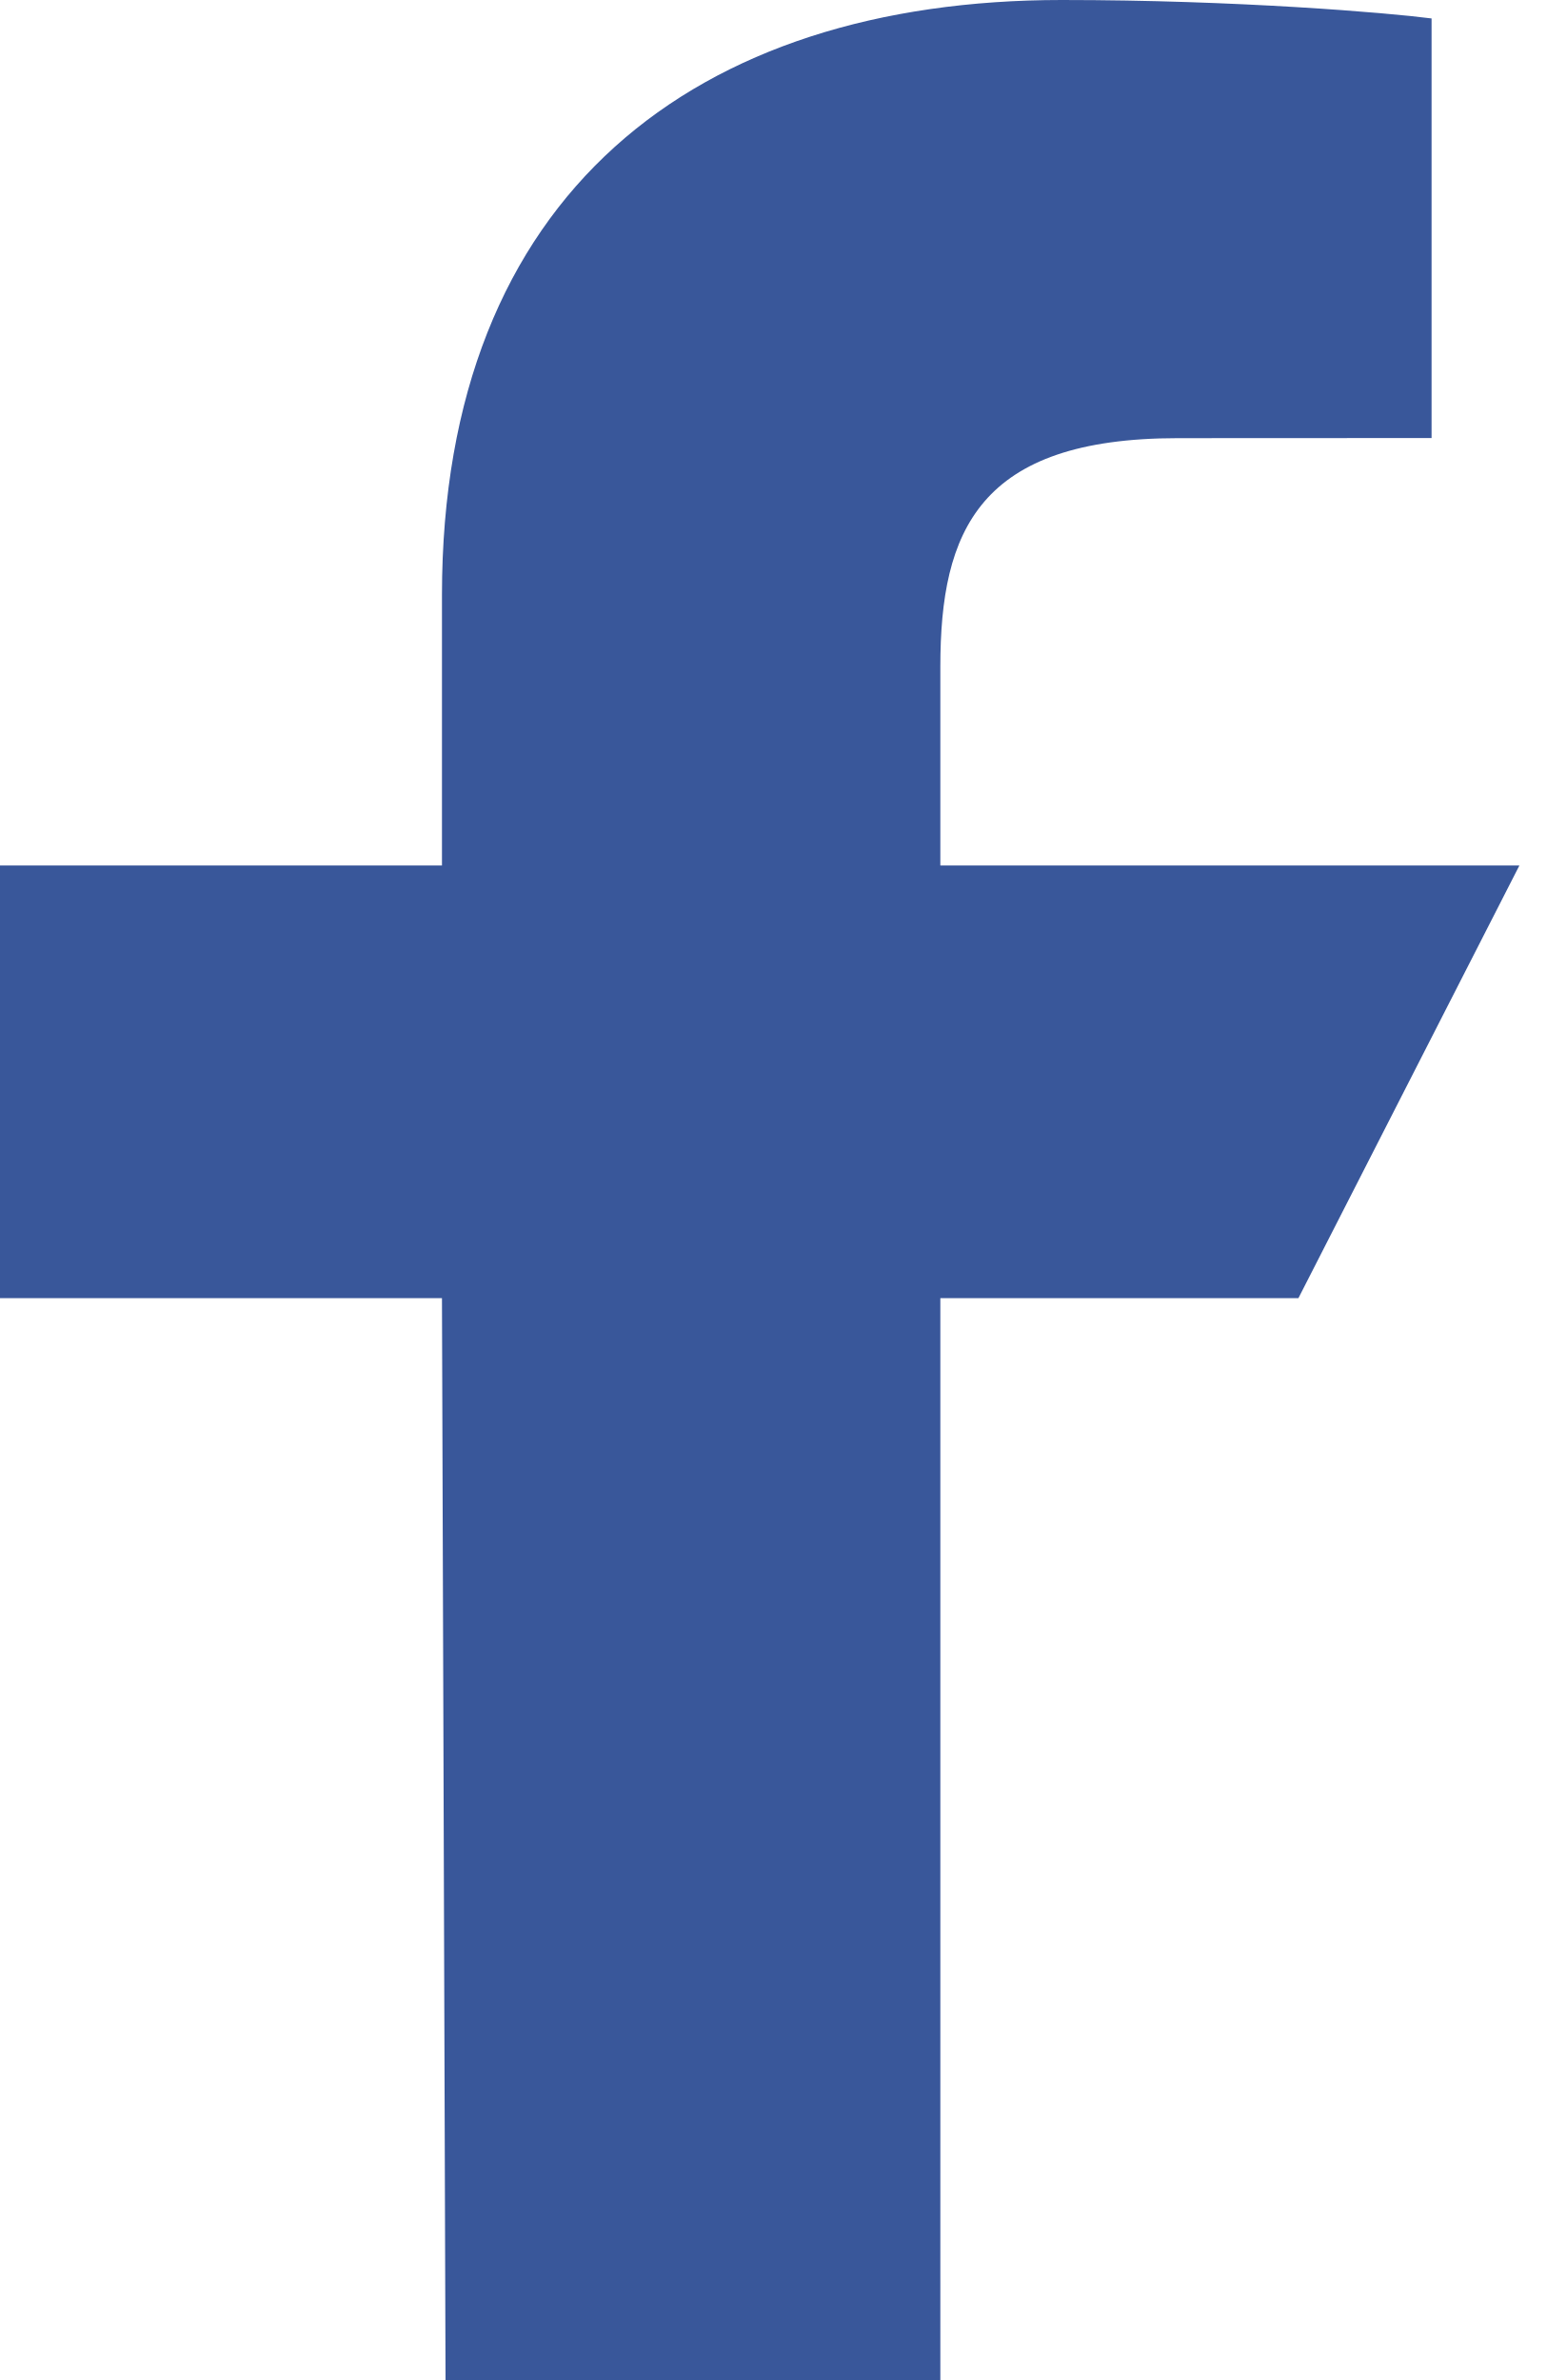
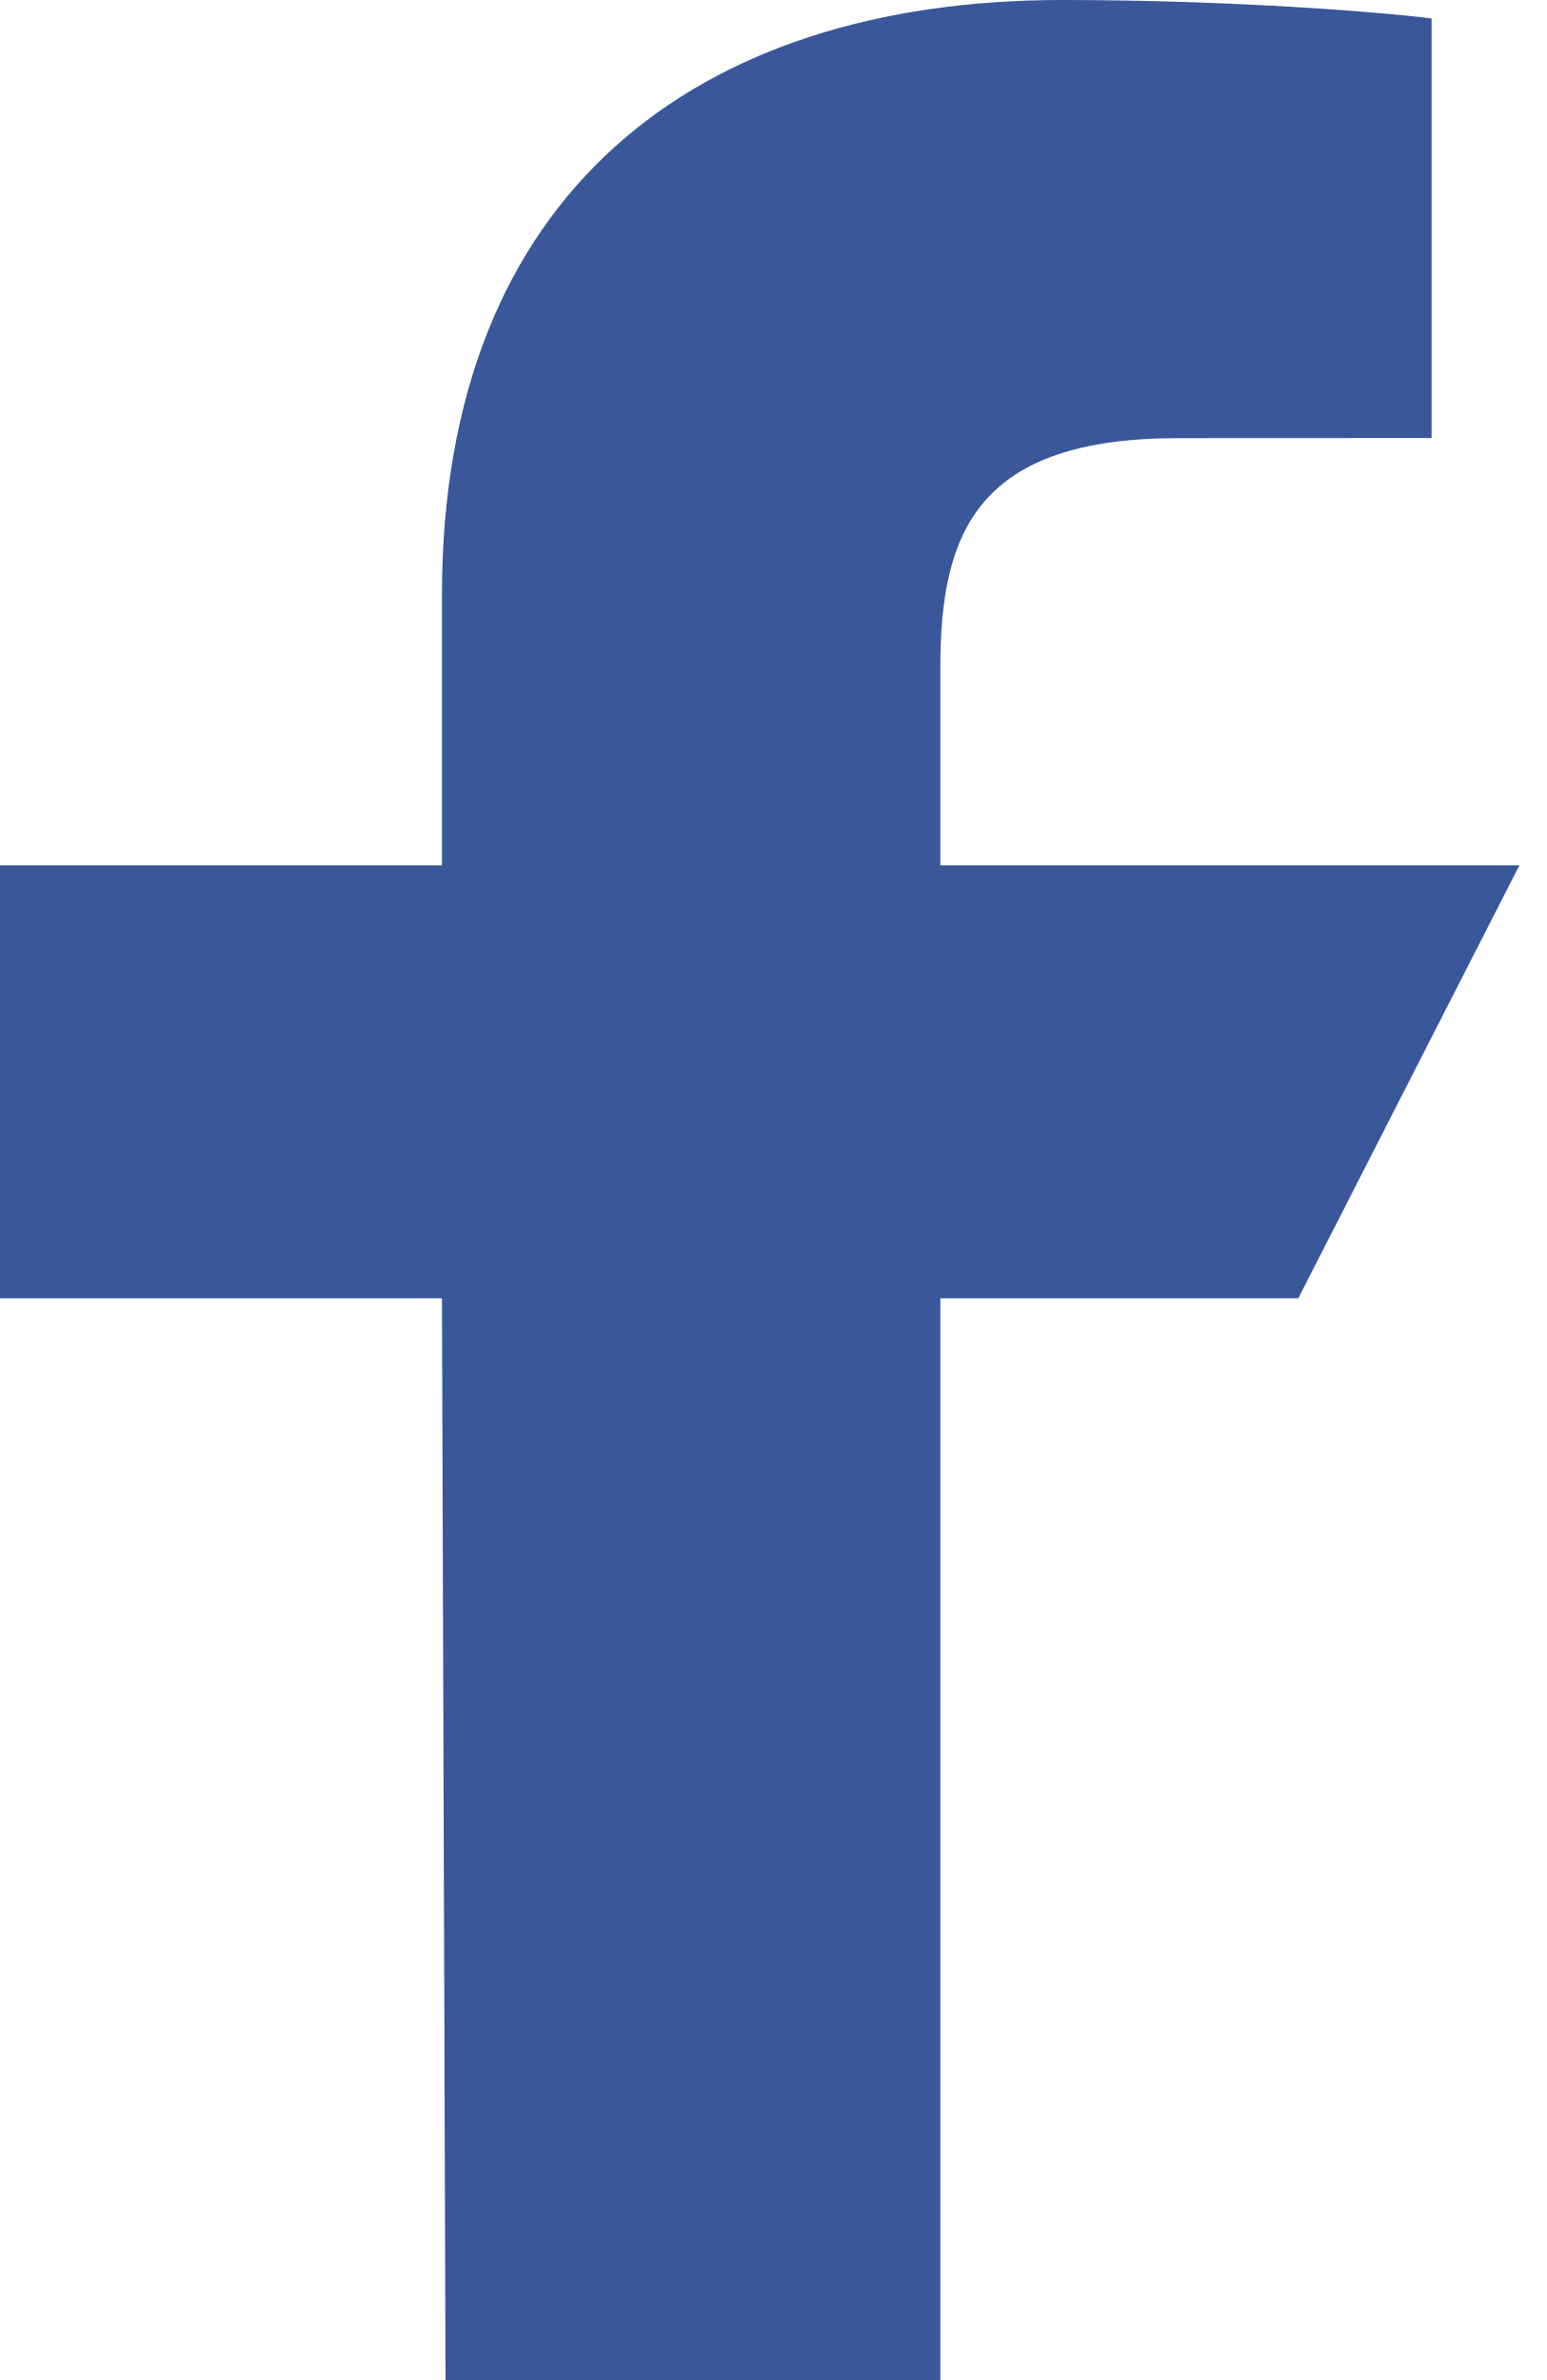
- <svg xmlns="http://www.w3.org/2000/svg" width="13px" height="20px" viewBox="0 0 13 20" version="1.1">
-   <defs />
-   <g id="Symbols" stroke="none" stroke-width="1" fill="none" fill-rule="evenodd">
-     <g id="Footer-1" transform="translate(-1409, -378)" fill="#39579A">
-       <g id="Footer">
-         <g id="Group-14" transform="translate(1409, 377)">
-           <g id="facebook-ico" transform="translate(0, 1)">
-             <path d="M3.744,20 L3.714,10.909 L0,10.909 L0,7.273 L3.714,7.273 L3.714,5 C3.714,1.626 5.848,0 8.923,0 C10.395,0 11.661,0.107 12.03,0.155 L12.03,3.681 L9.898,3.682 C8.226,3.682 7.902,4.46 7.902,5.602 L7.902,7.273 L12.768,7.273 L10.911,10.909 L7.902,10.909 L7.902,20 L3.744,20 L3.744,20 Z" id="White_1_" />
-           </g>
-         </g>
-       </g>
-     </g>
-   </g>
+ <svg xmlns="http://www.w3.org/2000/svg" width="13" height="20" viewBox="0 0 13 20">
+   <path d="M3.744 20l-.03-9.09H0V7.272h3.714V5c0-3.374 2.134-5 5.209-5 1.472 0 2.738.107 3.107.155v3.526l-2.132.001c-1.672 0-1.996.778-1.996 1.92v1.67h4.866L10.91 10.91H7.902V20H3.744z" fill="#39579A" fill-rule="evenodd" />
</svg>
